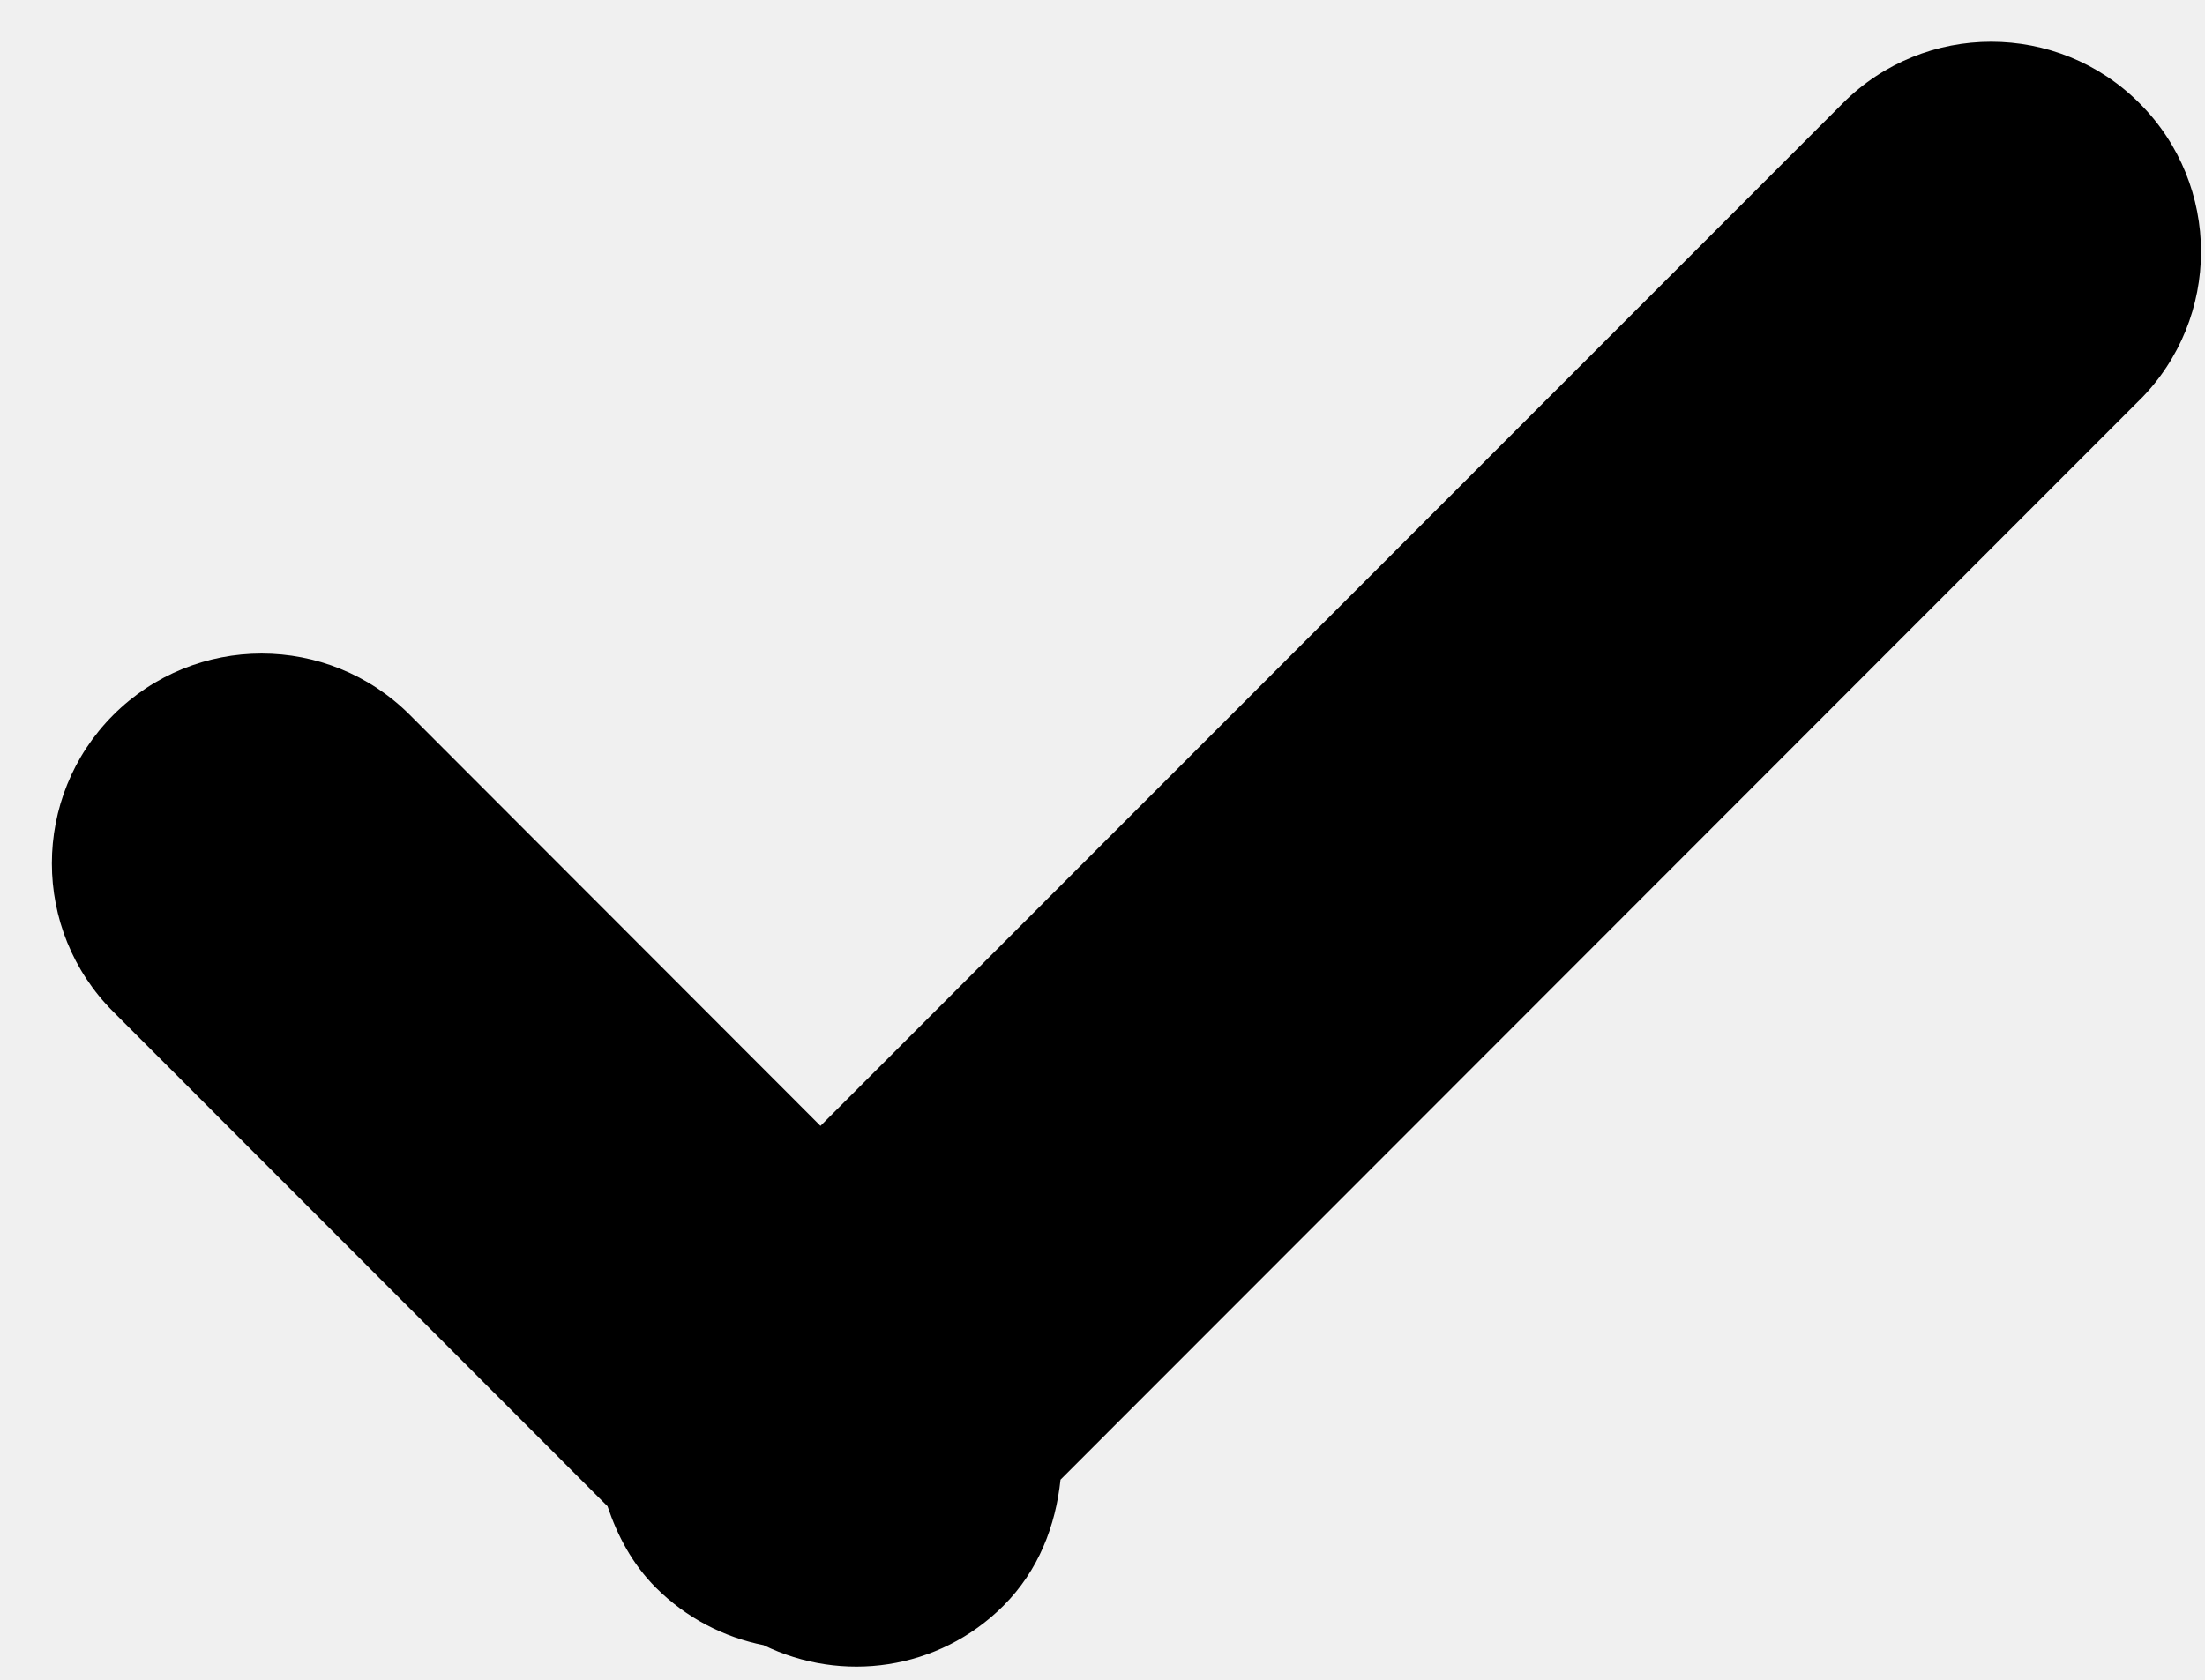
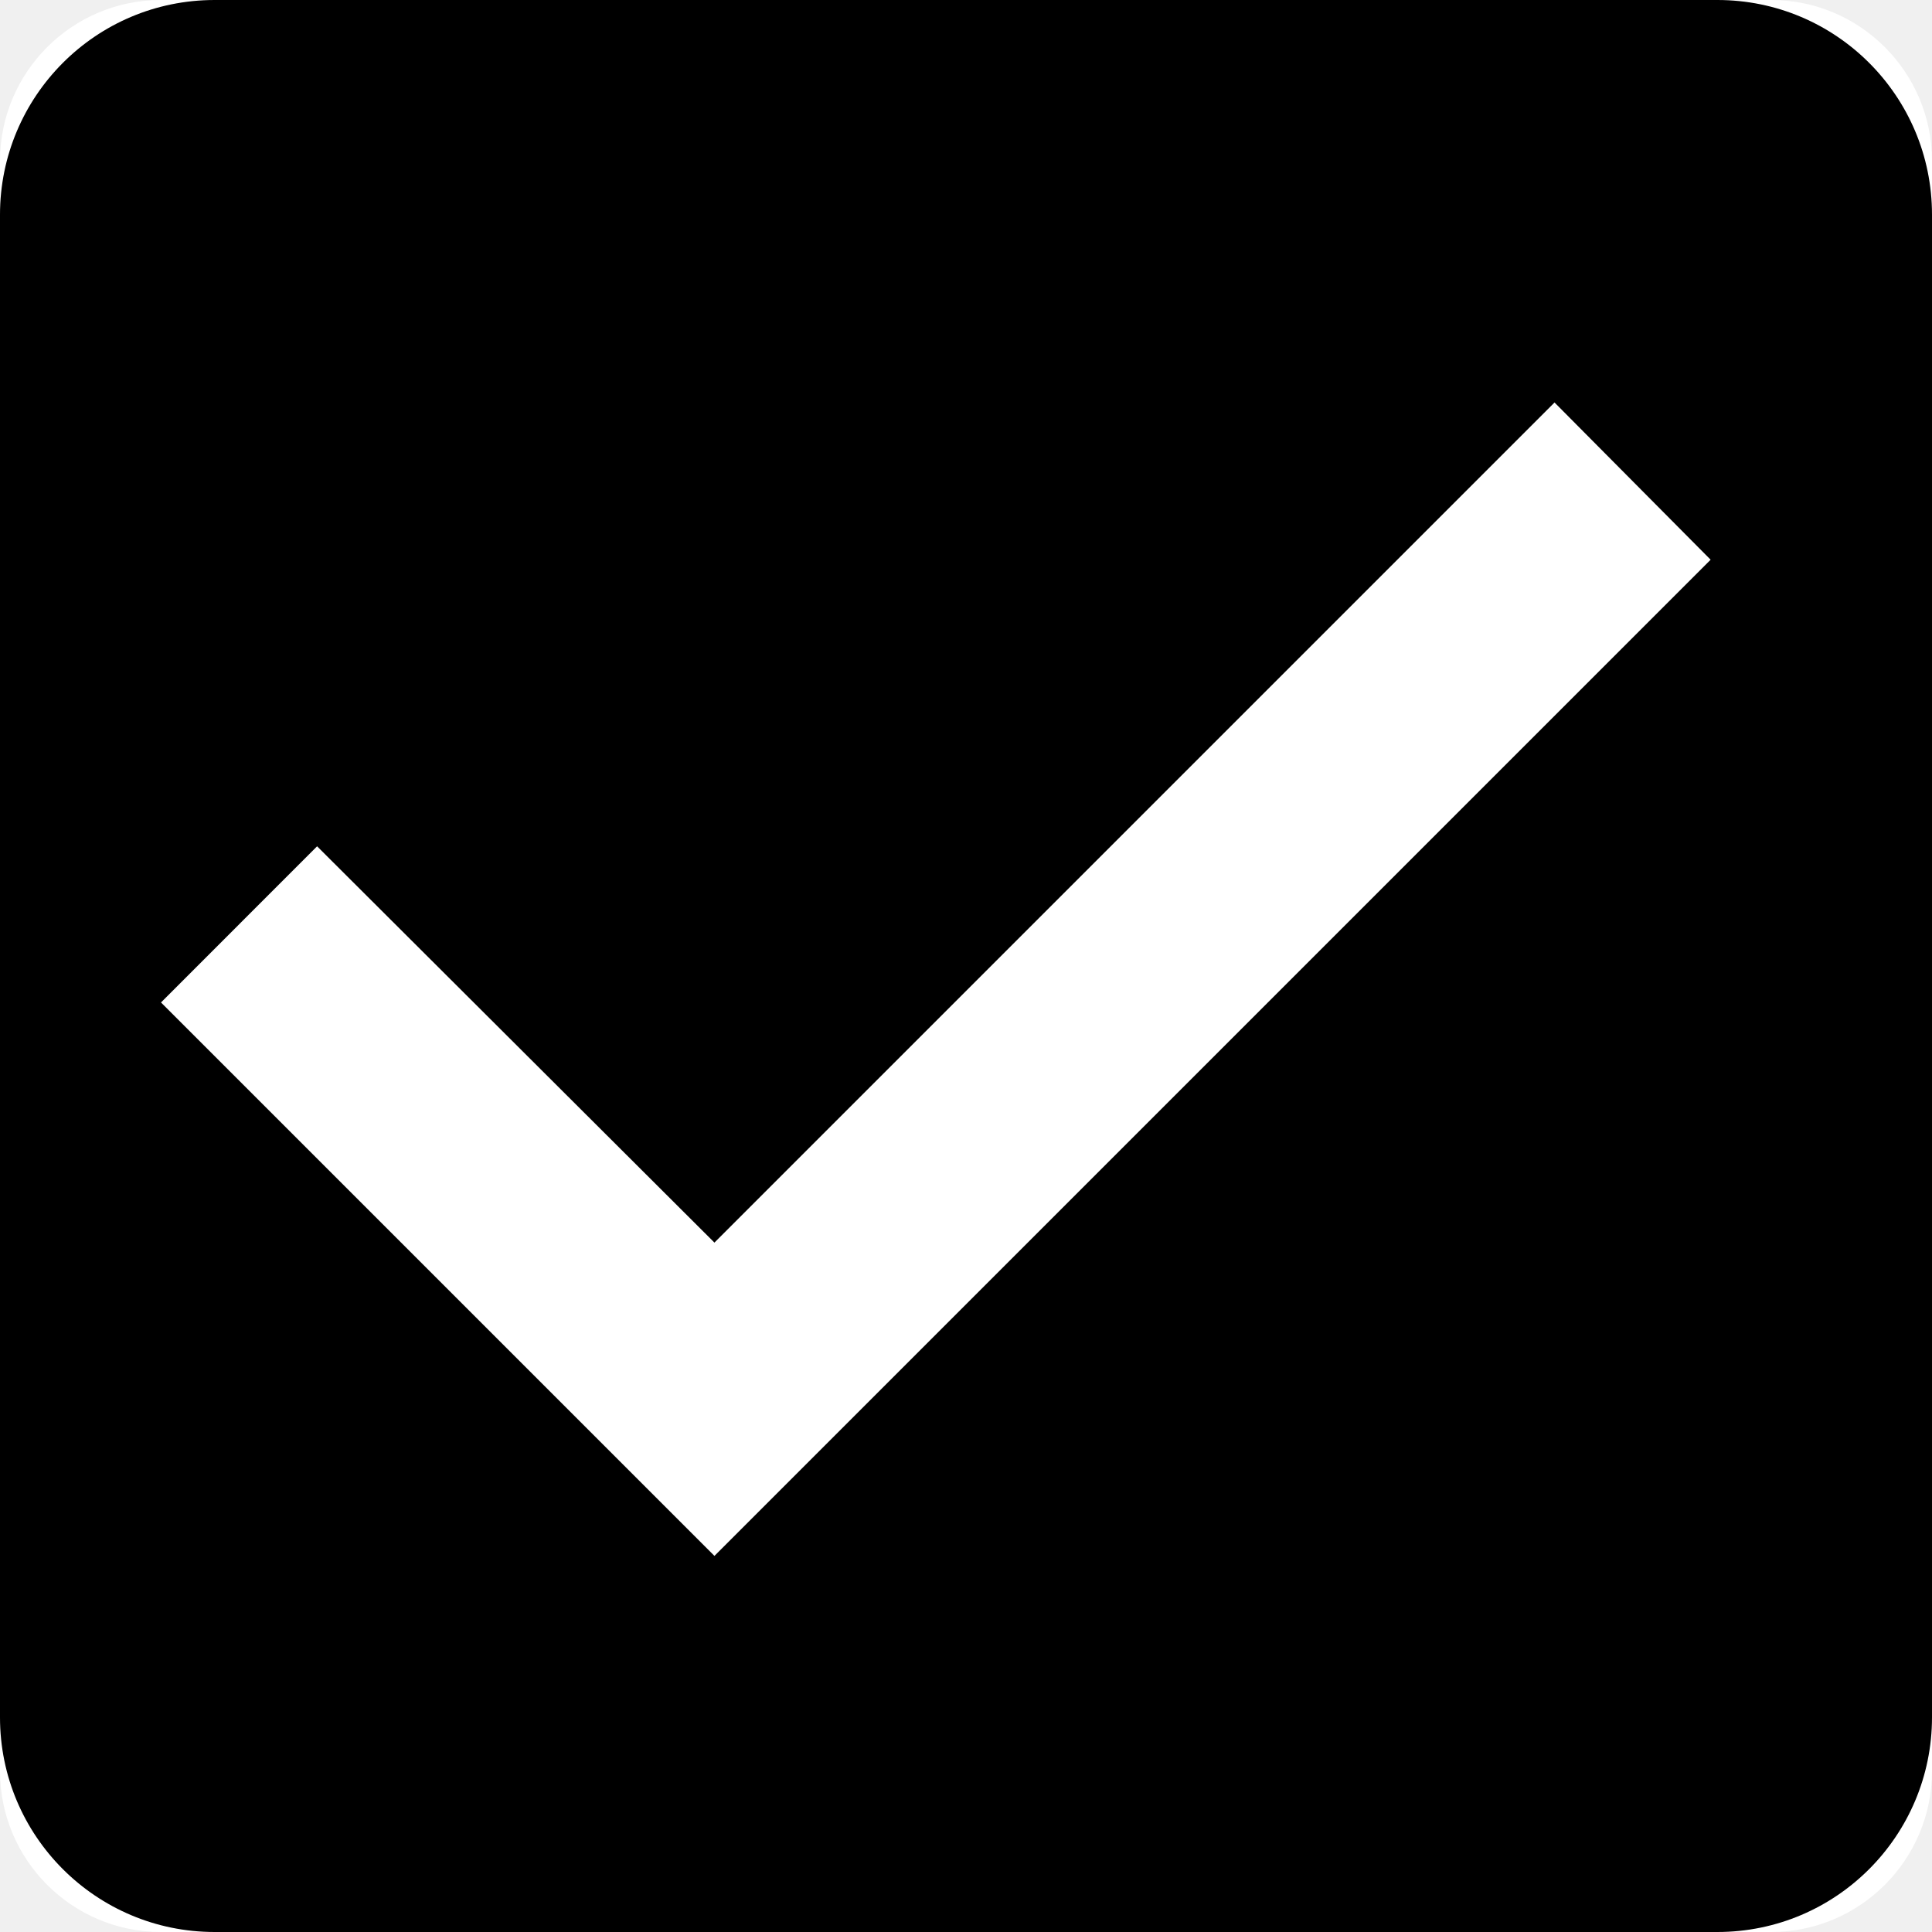
- <svg xmlns="http://www.w3.org/2000/svg" width="21" height="16">
-   <path fill-rule="evenodd" d="M20.377 3.81L10.1 14.094c-.046.437-.208.865-.543 1.2-.62.62-1.54.74-2.285.376-.376-.075-.734-.257-1.026-.548-.224-.225-.365-.493-.46-.775l-4.707-4.71c-.78-.78-.78-2.046 0-2.827.78-.78 2.045-.78 2.825 0l3.91 3.914 9.736-9.74c.78-.782 2.047-.782 2.827 0 .78.78.78 2.046 0 2.827z" />
+ <svg xmlns="http://www.w3.org/2000/svg" width="24" height="24" viewBox="0 0 24 24">
+   <g fill-rule="evenodd" transform="translate(-4 -4)">
+     <rect width="24" height="24" x="4" y="4" fill="#FFF" rx="2" />
+     <path d="M25.333 4H6.667C5.187 4 4 5.2 4 6.667v18.666A2.666 2.666 0 0 0 6.667 28h18.666C26.813 28 28 26.8 28 25.333V6.667A2.666 2.666 0 0 0 25.333 4zM12.875 23.328L6 16.453l1.939-1.94 4.936 4.923L23.311 9l1.939 1.953-12.375 12.375z" />
+   </g>
</svg>
